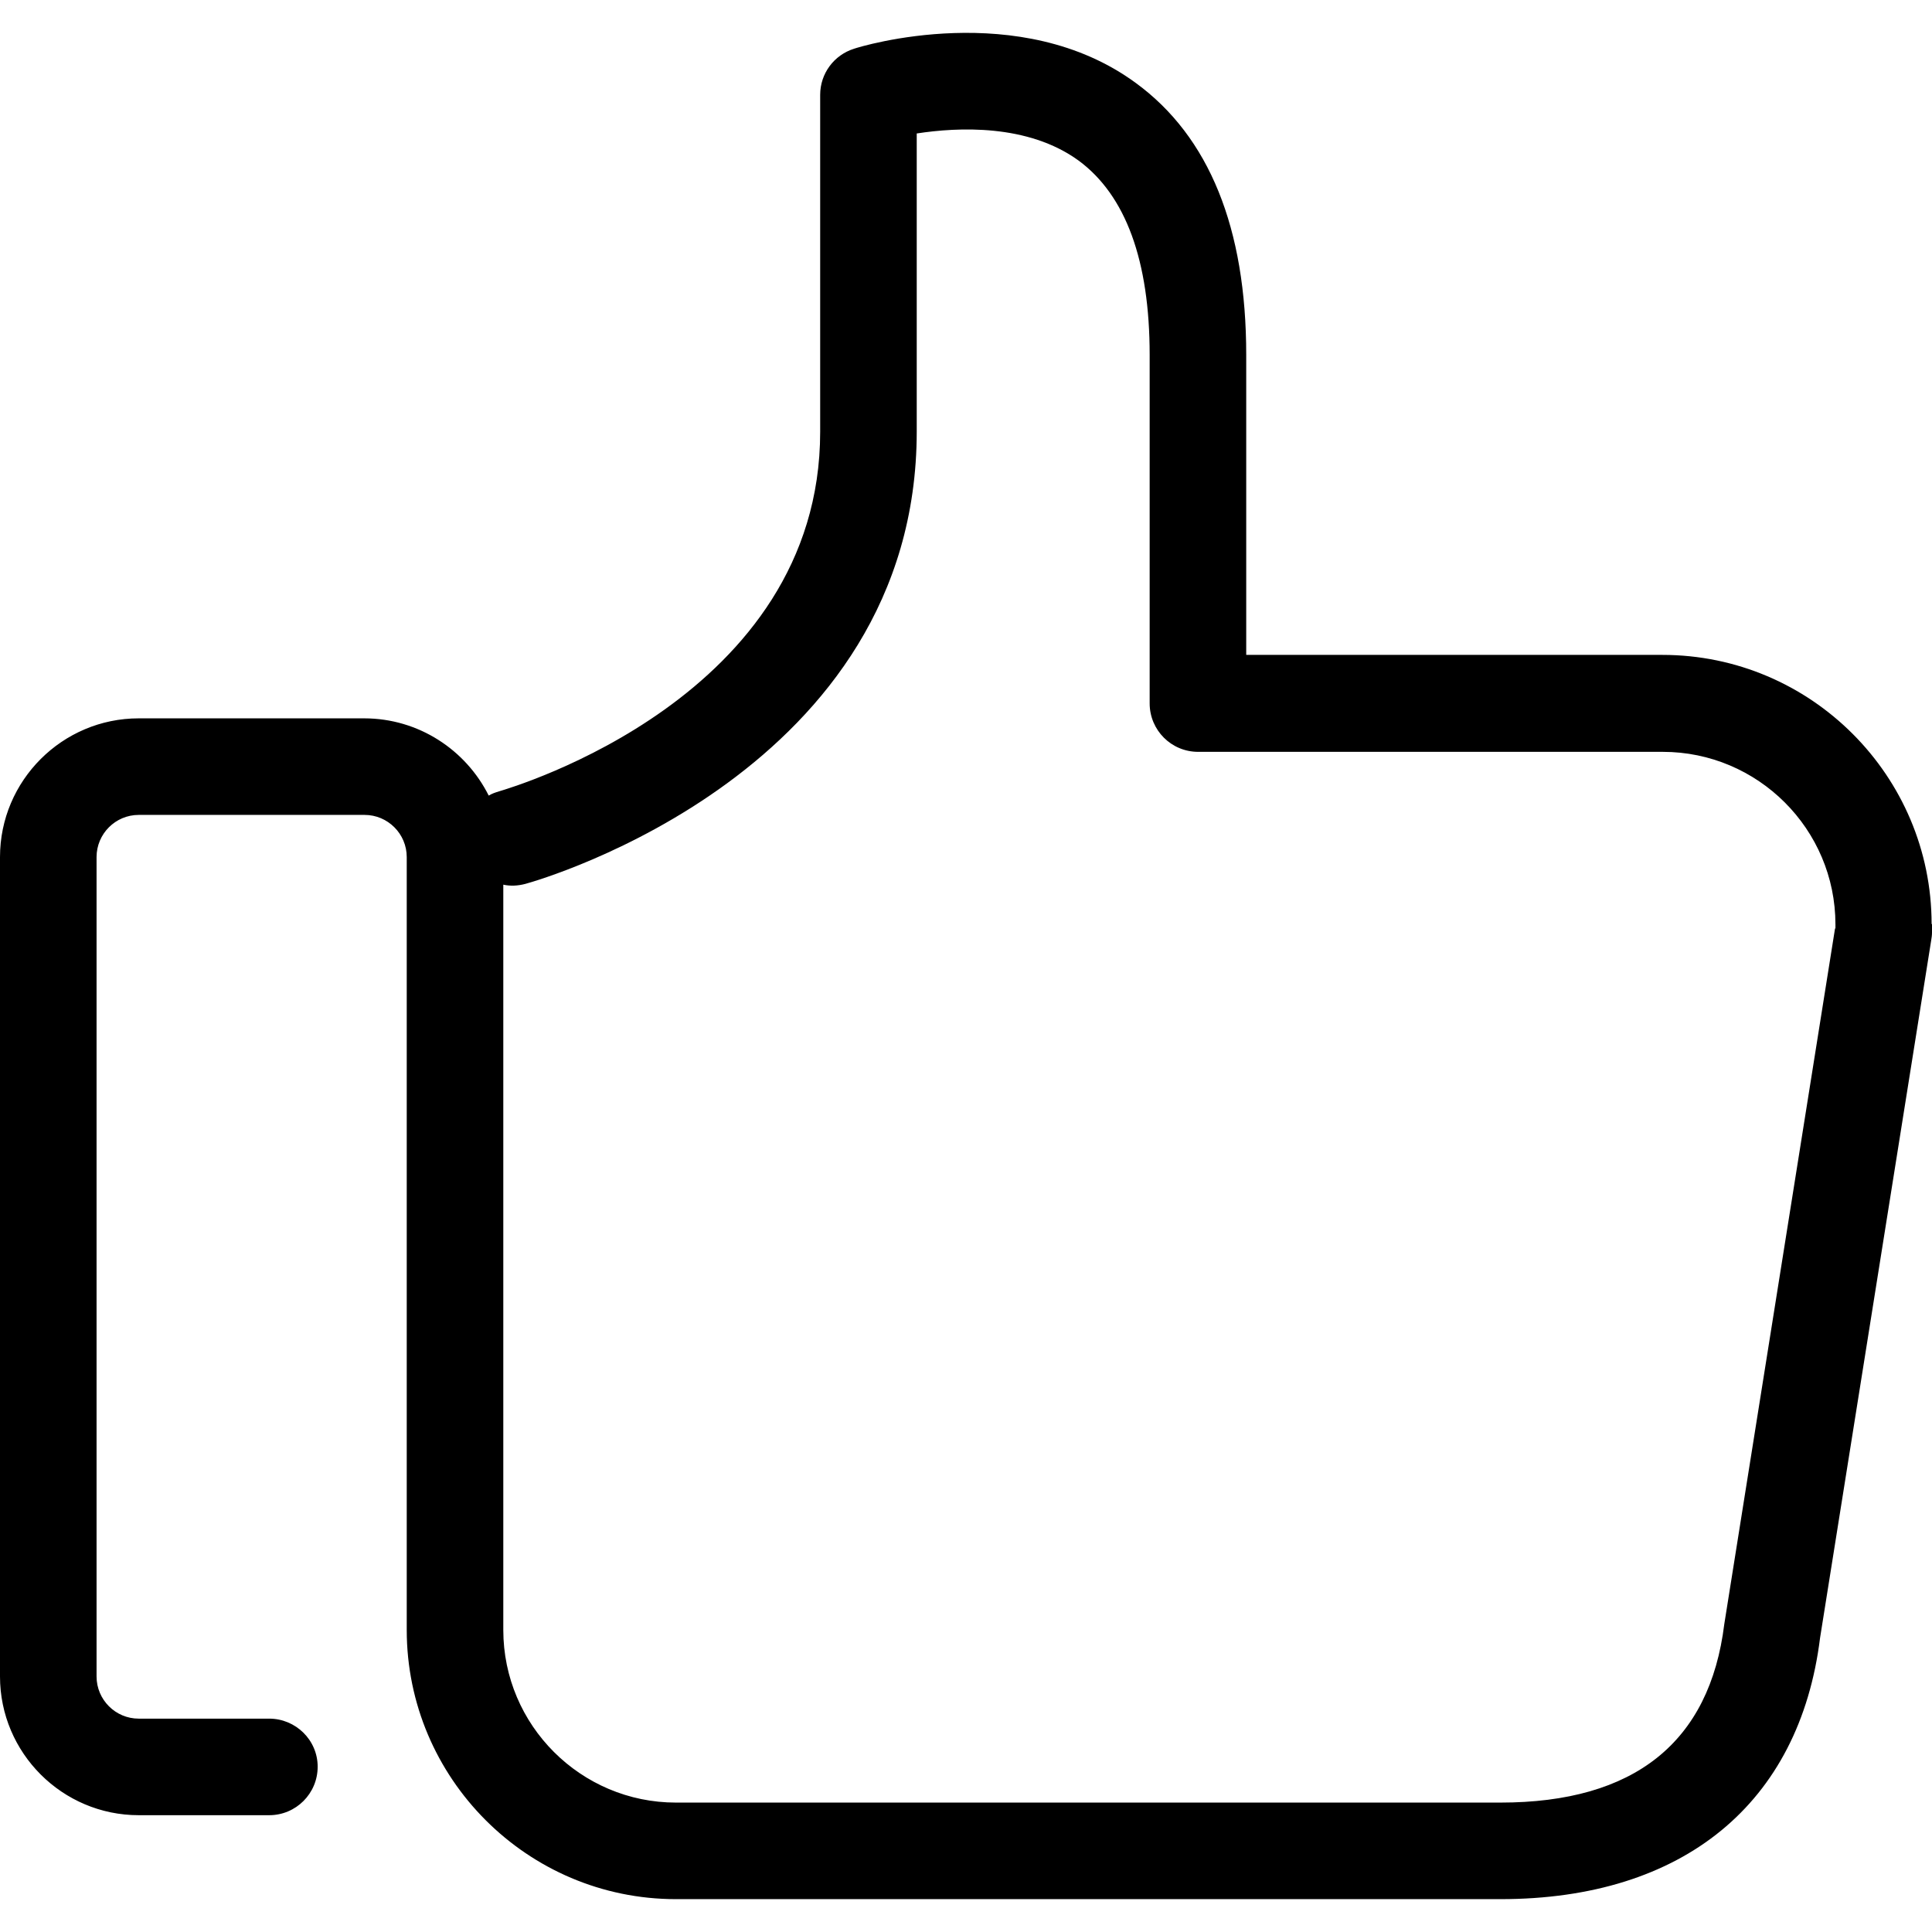
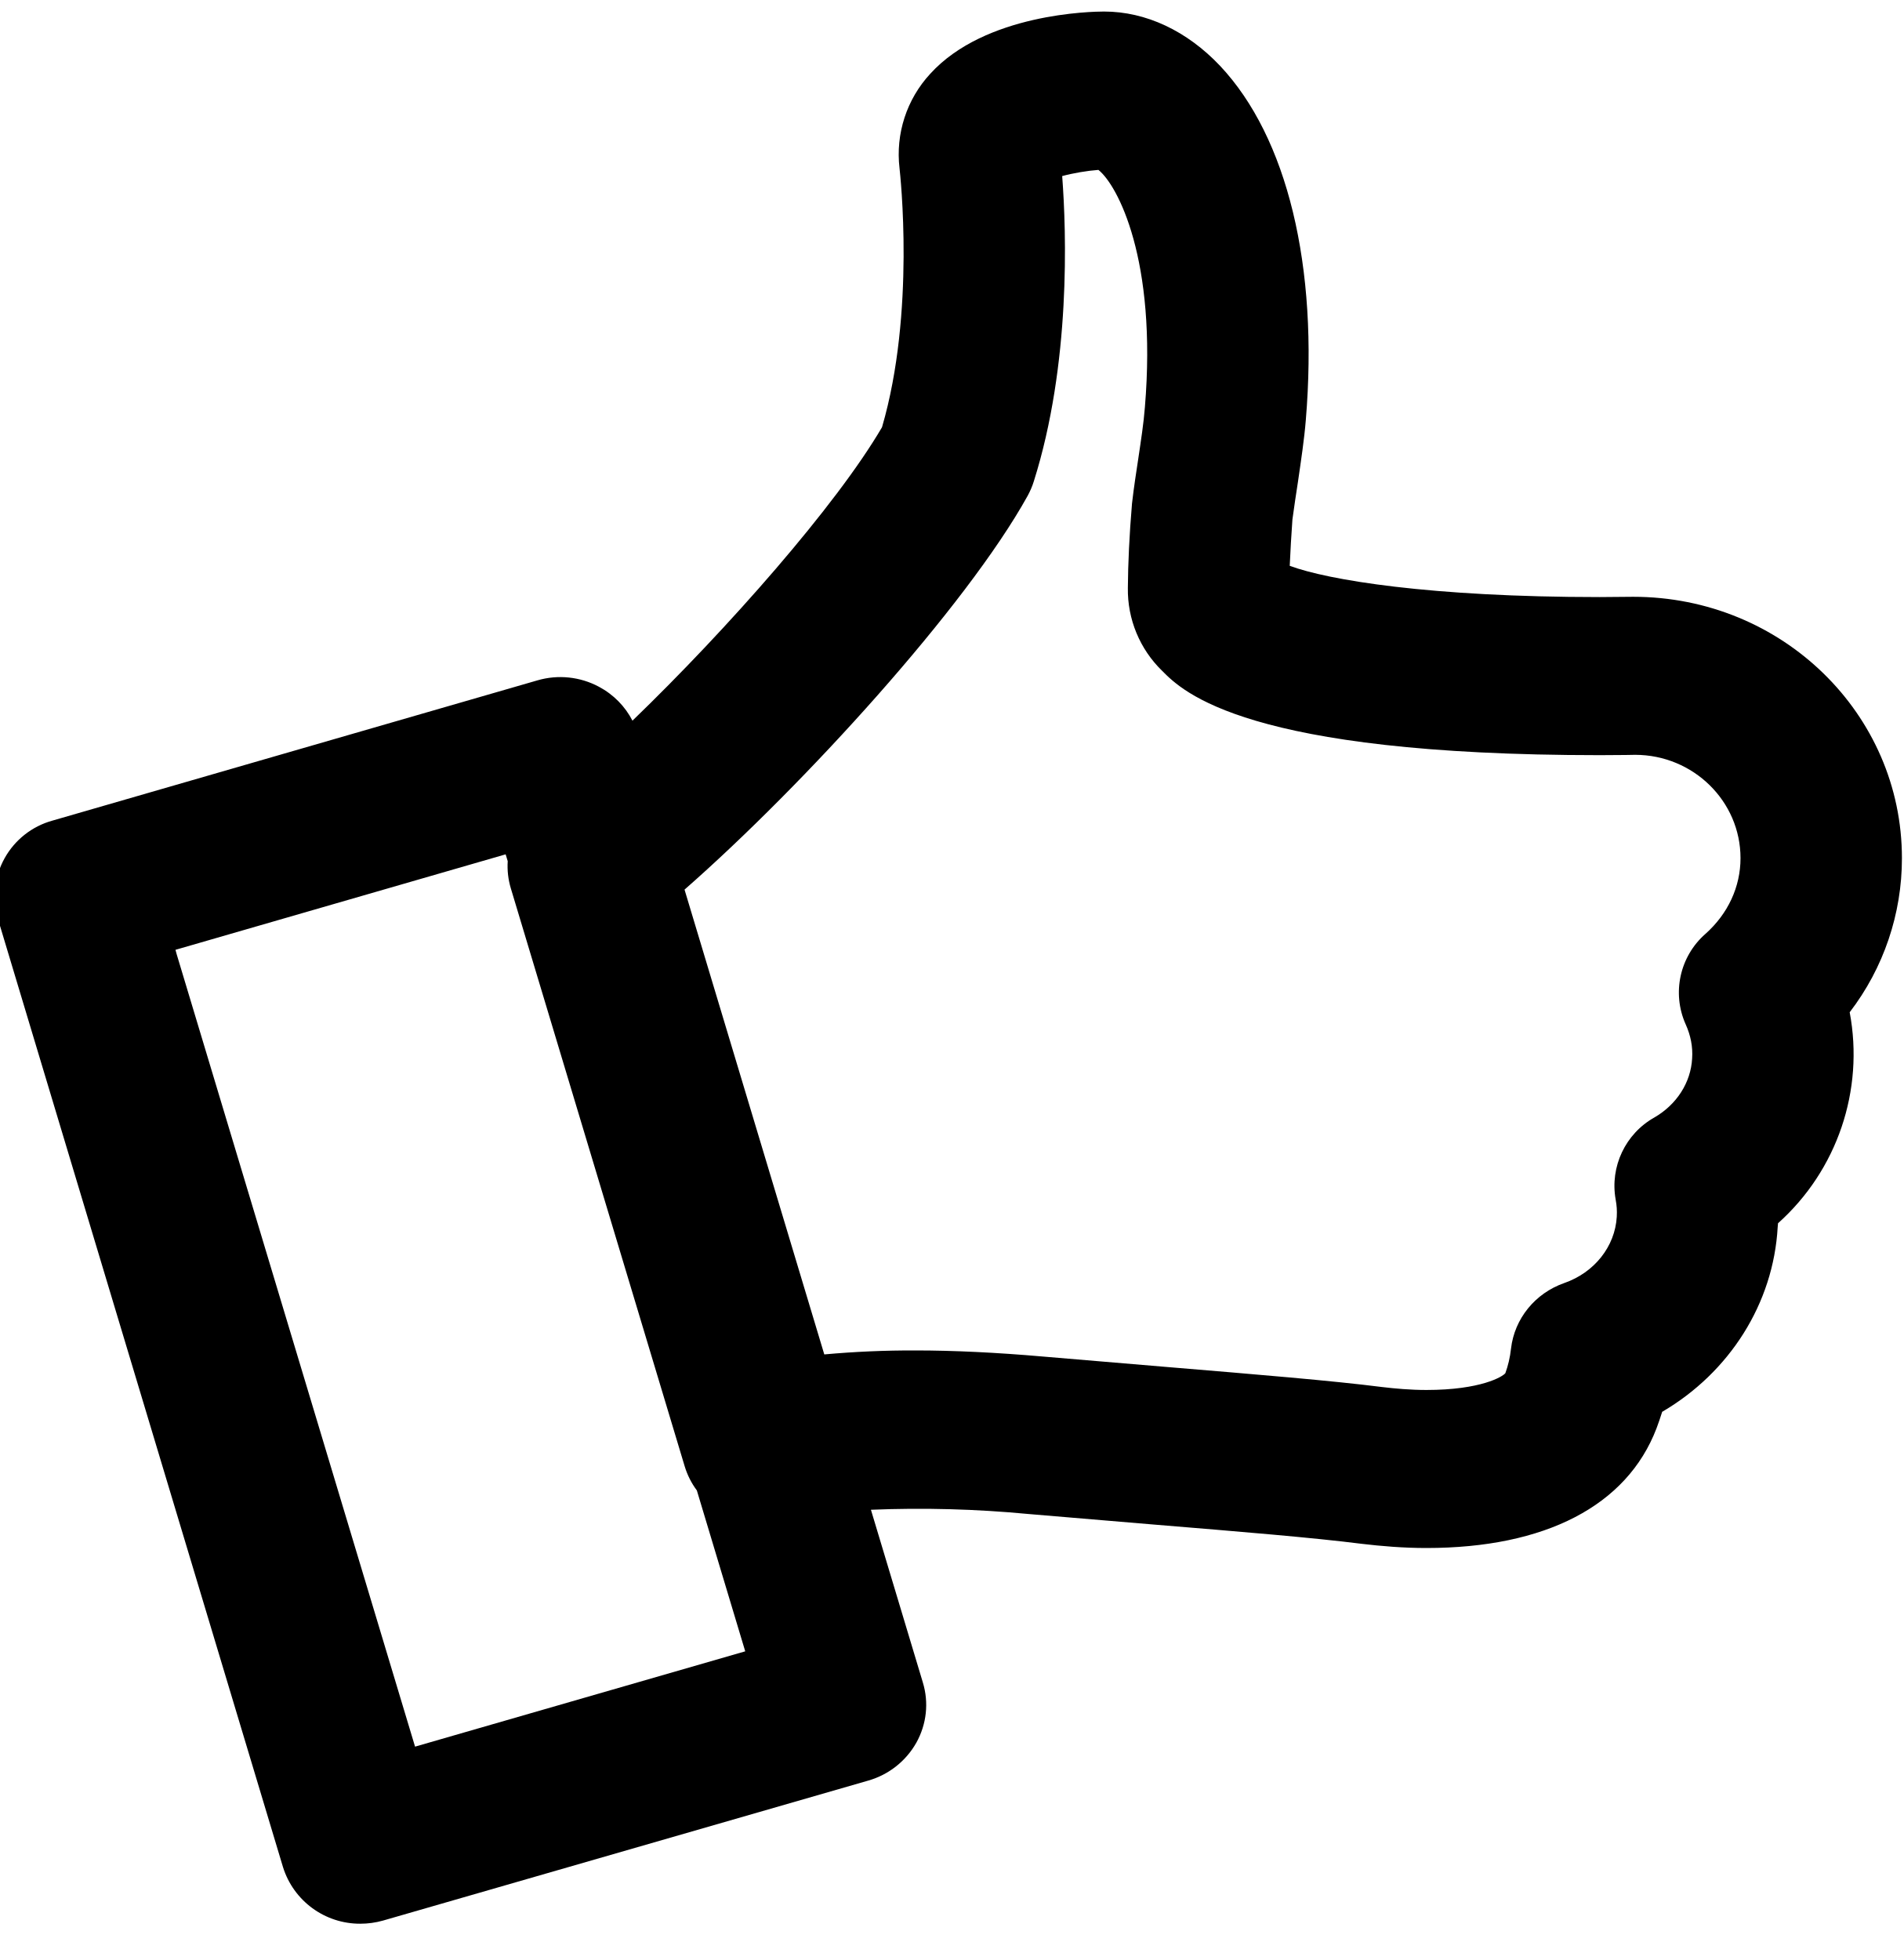
- <svg xmlns="http://www.w3.org/2000/svg" version="1.1" id="Capa_1" x="0px" y="0px" viewBox="0 0 490.2 490.2" xml:space="preserve">
+ <svg xmlns="http://www.w3.org/2000/svg" xmlns:xlink="http://www.w3.org/1999/xlink" width="34" height="35" viewBox="0 0 34 35">
+   <defs>
+     <path id="abxja" d="M350.054 2758.34l-5.092-16.934a1.406 1.406 0 0 1 .974-1.752l8.664-2.505a1.46 1.46 0 0 1 1.098.115c.259.138.467.35.598.605 1.7-1.64 3.641-3.844 4.457-5.24.6-2.053.324-4.517.313-4.624a2.117 2.117 0 0 1 .549-1.688c.982-1.08 2.89-1.111 3.104-1.111.746 0 1.48.344 2.072.97 1.2 1.275 1.76 3.581 1.531 6.327-.028.344-.084.714-.14 1.1-.034.22-.068.445-.099.674-.02.277-.036.557-.048.827.679.252 2.497.558 5.537.558l.597-.005c2.663 0 4.8 2.093 4.8 4.667a4.513 4.513 0 0 1-.933 2.752 4.05 4.05 0 0 1-1.28 3.768c-.003.024-.003.046-.006.068-.076 1.365-.861 2.596-2.063 3.299-.031.1-.065.198-.102.297-.529 1.381-1.987 2.135-4.11 2.135-.407 0-.804-.033-1.156-.075-.864-.11-2.185-.218-3.69-.342l-2.258-.19a20.731 20.731 0 0 0-2.816-.076l.927 3.083c.11.36.068.746-.115 1.075a1.44 1.44 0 0 1-.859.678l-8.667 2.5c-.135.038-.27.056-.405.056a1.44 1.44 0 0 1-1.382-1.012zm-1.9-16.305l4.259 14.155 5.897-1.702-.864-2.873a1.403 1.403 0 0 1-.217-.43l-3.105-10.32a1.38 1.38 0 0 1-.056-.487l-.037-.122-5.897 1.705zm15.473 7.189l2.244.189c1.56.13 2.924.242 3.81.355.235.028.51.053.795.053.976 0 1.365-.24 1.41-.3.048-.132.084-.28.101-.438.062-.536.431-.99.952-1.172.537-.187.906-.651.937-1.183.006-.112 0-.199-.02-.308a1.399 1.399 0 0 1 .693-1.466c.397-.23.65-.622.673-1.054.014-.209-.026-.41-.116-.61a1.392 1.392 0 0 1 .352-1.612c.405-.36.628-.842.628-1.354 0-1.016-.842-1.843-1.88-1.845-.003 0-.248.006-.634.006-6.316 0-7.445-1.132-7.814-1.504a2.019 2.019 0 0 1-.614-1.483c.003-.434.026-.94.074-1.508.036-.311.076-.56.112-.8.048-.323.096-.632.118-.917.22-2.64-.49-3.97-.83-4.239-.197.014-.45.057-.647.11.076.999.155 3.356-.507 5.452-.028.09-.065.175-.11.258-1.094 1.973-3.995 5.162-6.128 7.032l2.496 8.3a17.328 17.328 0 0 1 1.63-.071c.685 0 1.45.037 2.275.109z" />
+   </defs>
  <g>
-     <path d="M490.1,234.464c0-37.6-30.6-68.3-68.3-68.3H316.2v-76.1c0-32.2-9.4-55.4-28-69c-29.4-21.6-69.8-9.3-71.5-8.7   c-5.1,1.6-8.6,6.3-8.6,11.7v85.5c0,67.3-78.1,90.2-81.4,91.2c-1,0.3-1.9,0.6-2.7,1.1c-5.8-11.6-17.8-19.6-31.6-19.6H35.2   c-19.4,0-35.2,15.8-35.2,35.2v207.9c0,19.4,15.8,35.2,35.2,35.2h33.1c6.8,0,12.3-5.5,12.3-12.3s-5.6-12.2-12.3-12.2H35.2   c-5.9,0-10.7-4.8-10.7-10.7v-207.9c0-5.9,4.8-10.7,10.7-10.7h57.3c5.9,0,10.7,4.8,10.7,10.7v196.1c0,37.6,30.6,68.3,68.3,68.3   h209.2c46.4,0,75.9-24.3,81.1-66.3l28.2-177c0.1-0.6,0.2-1.3,0.2-1.9v-2.2H490.1z M465.6,235.564l-28.1,176.5   c-3.7,30-22.8,45.3-56.8,45.3h-7.8H171.5c-24.1,0-43.8-19.6-43.8-43.8v-189.1c1.8,0.4,3.7,0.3,5.6-0.2   c4.1-1.1,99.3-28.7,99.3-114.8v-75.6c10.4-1.6,28.2-2.5,41.1,6.9c11.9,8.8,18,25.3,18,49.3v88.4c0,6.8,5.5,12.3,12.3,12.3h117.9   c24.1,0,43.8,19.6,43.8,43.8v1H465.6z" />
+     <g transform="translate(-345 -2725)">
+       <use xlink:href="#abxja" />
+     </g>
  </g>
-   <g>
- </g>
-   <g>
- </g>
-   <g>
- </g>
-   <g>
- </g>
-   <g>
- </g>
-   <g>
- </g>
-   <g>
- </g>
-   <g>
- </g>
-   <g>
- </g>
-   <g>
- </g>
-   <g>
- </g>
-   <g>
- </g>
-   <g>
- </g>
-   <g>
- </g>
-   <g>
- </g>
</svg>
